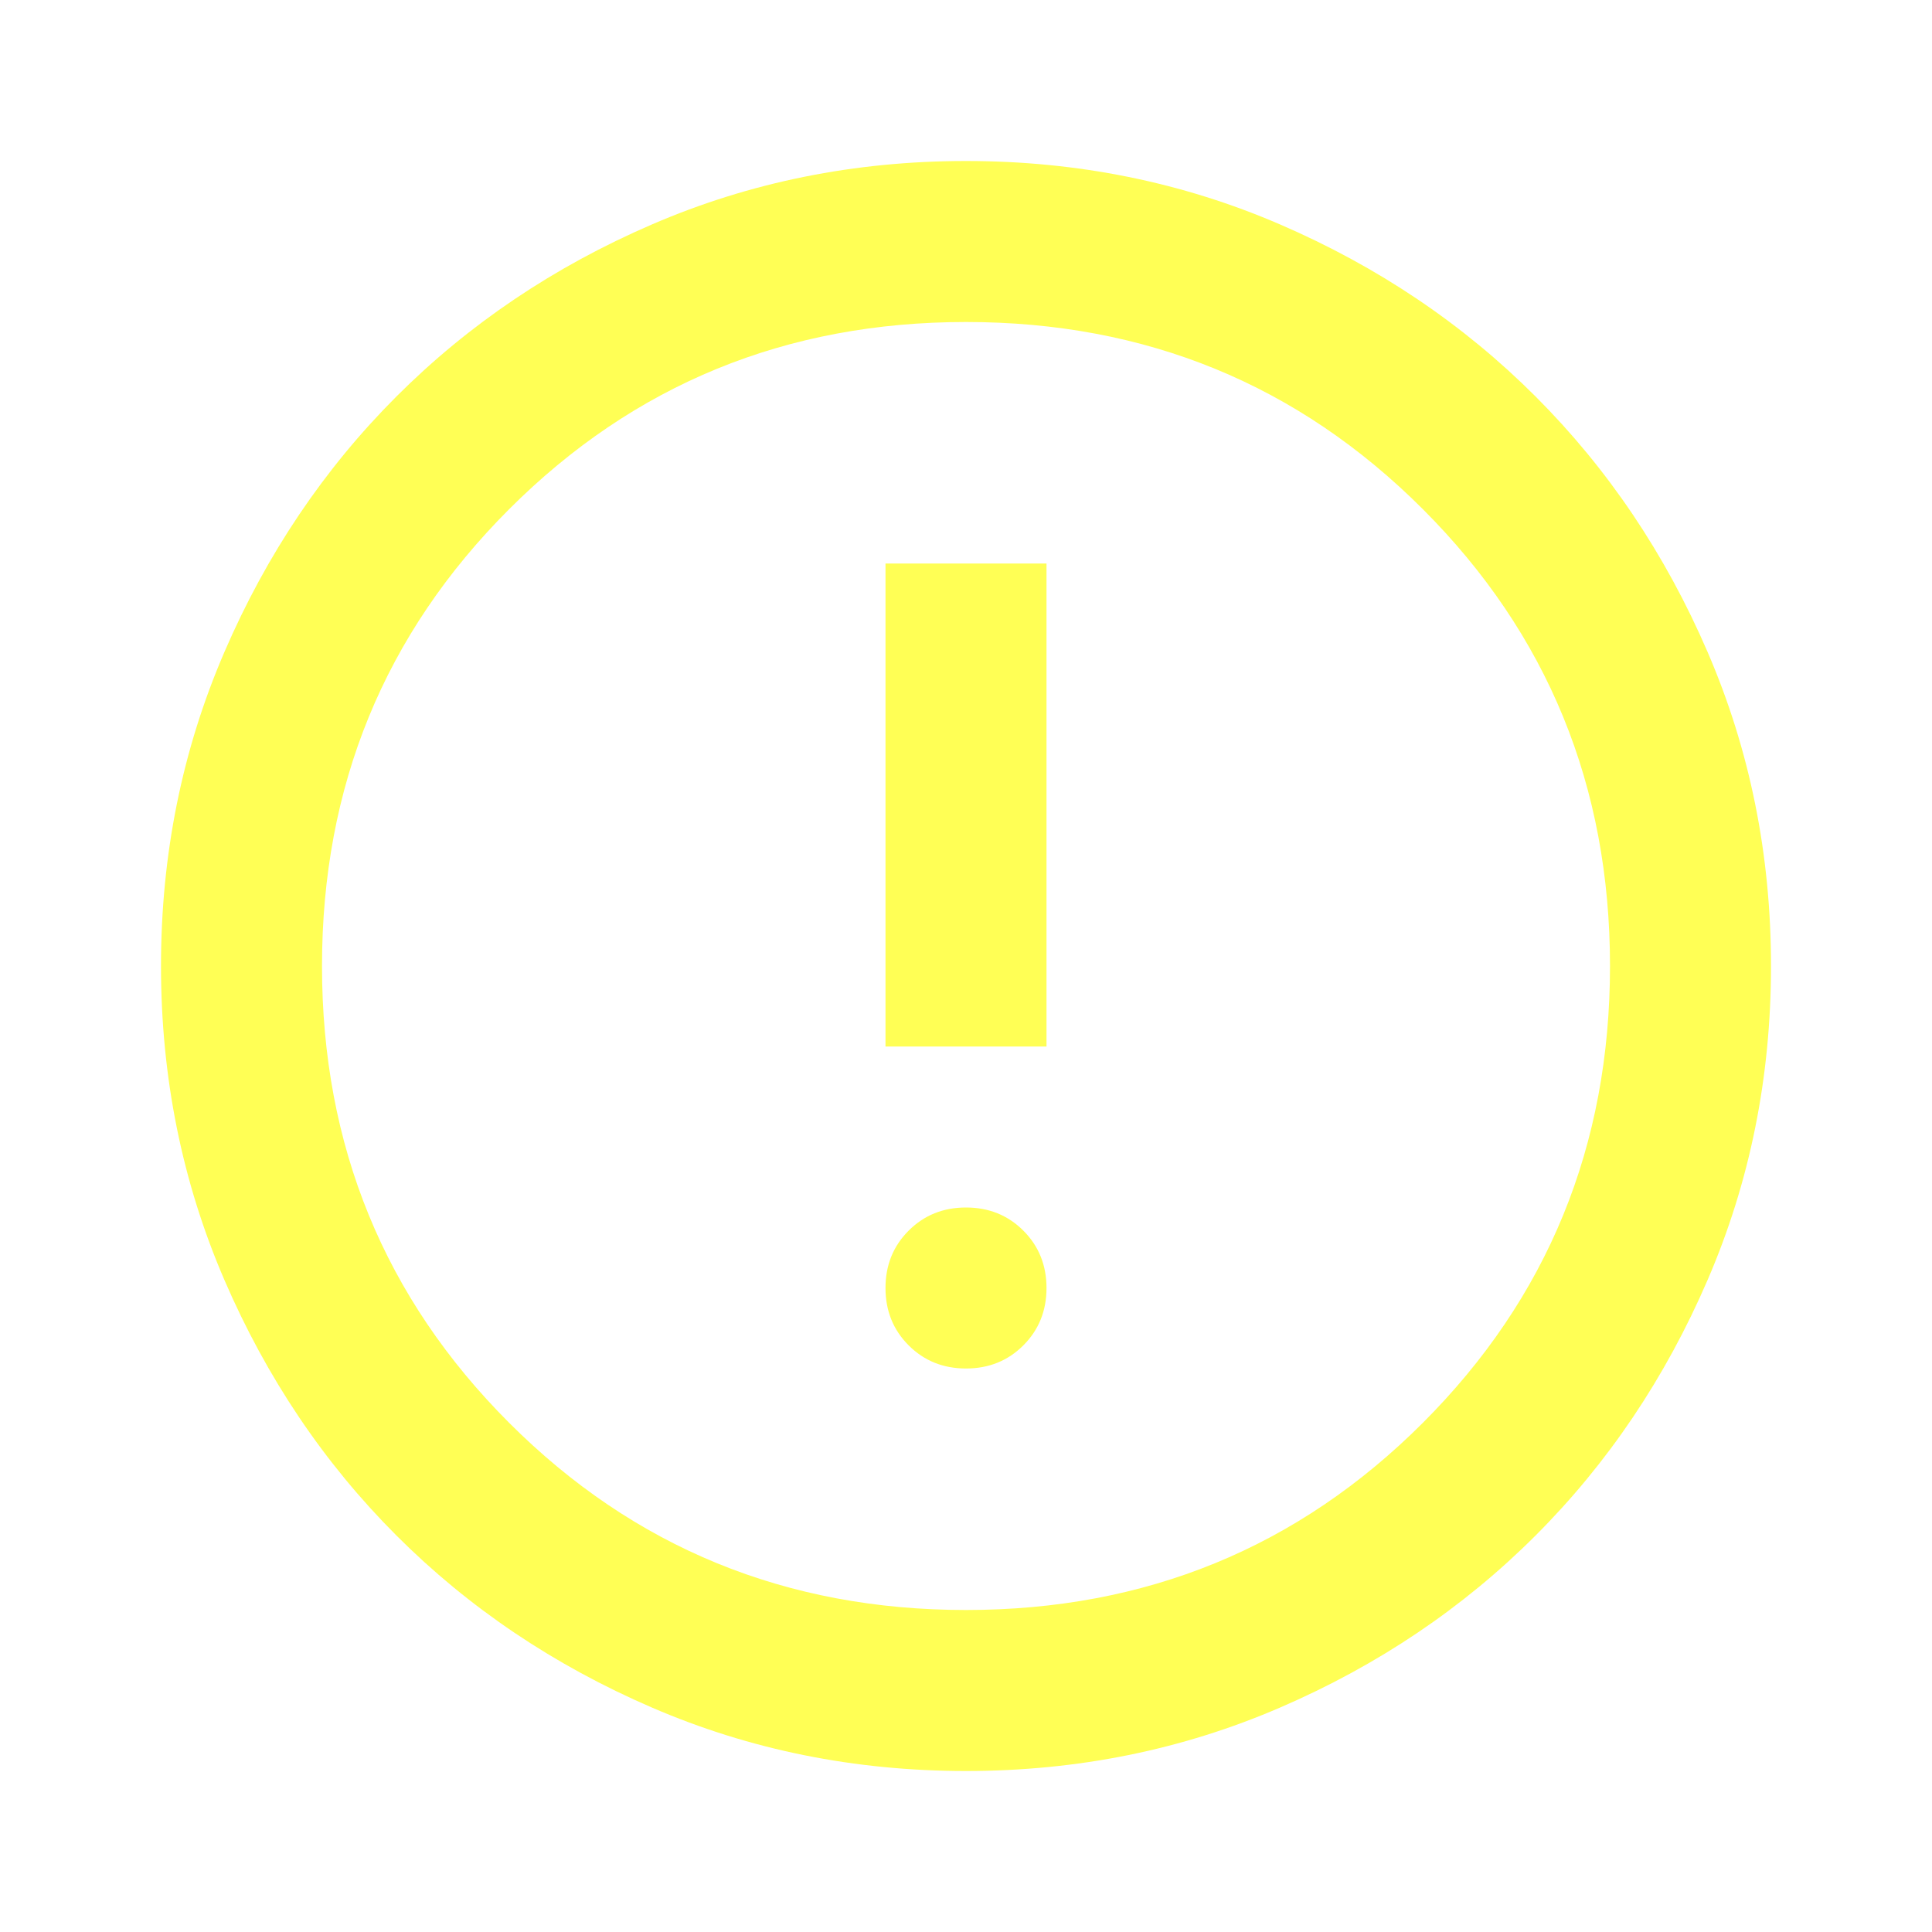
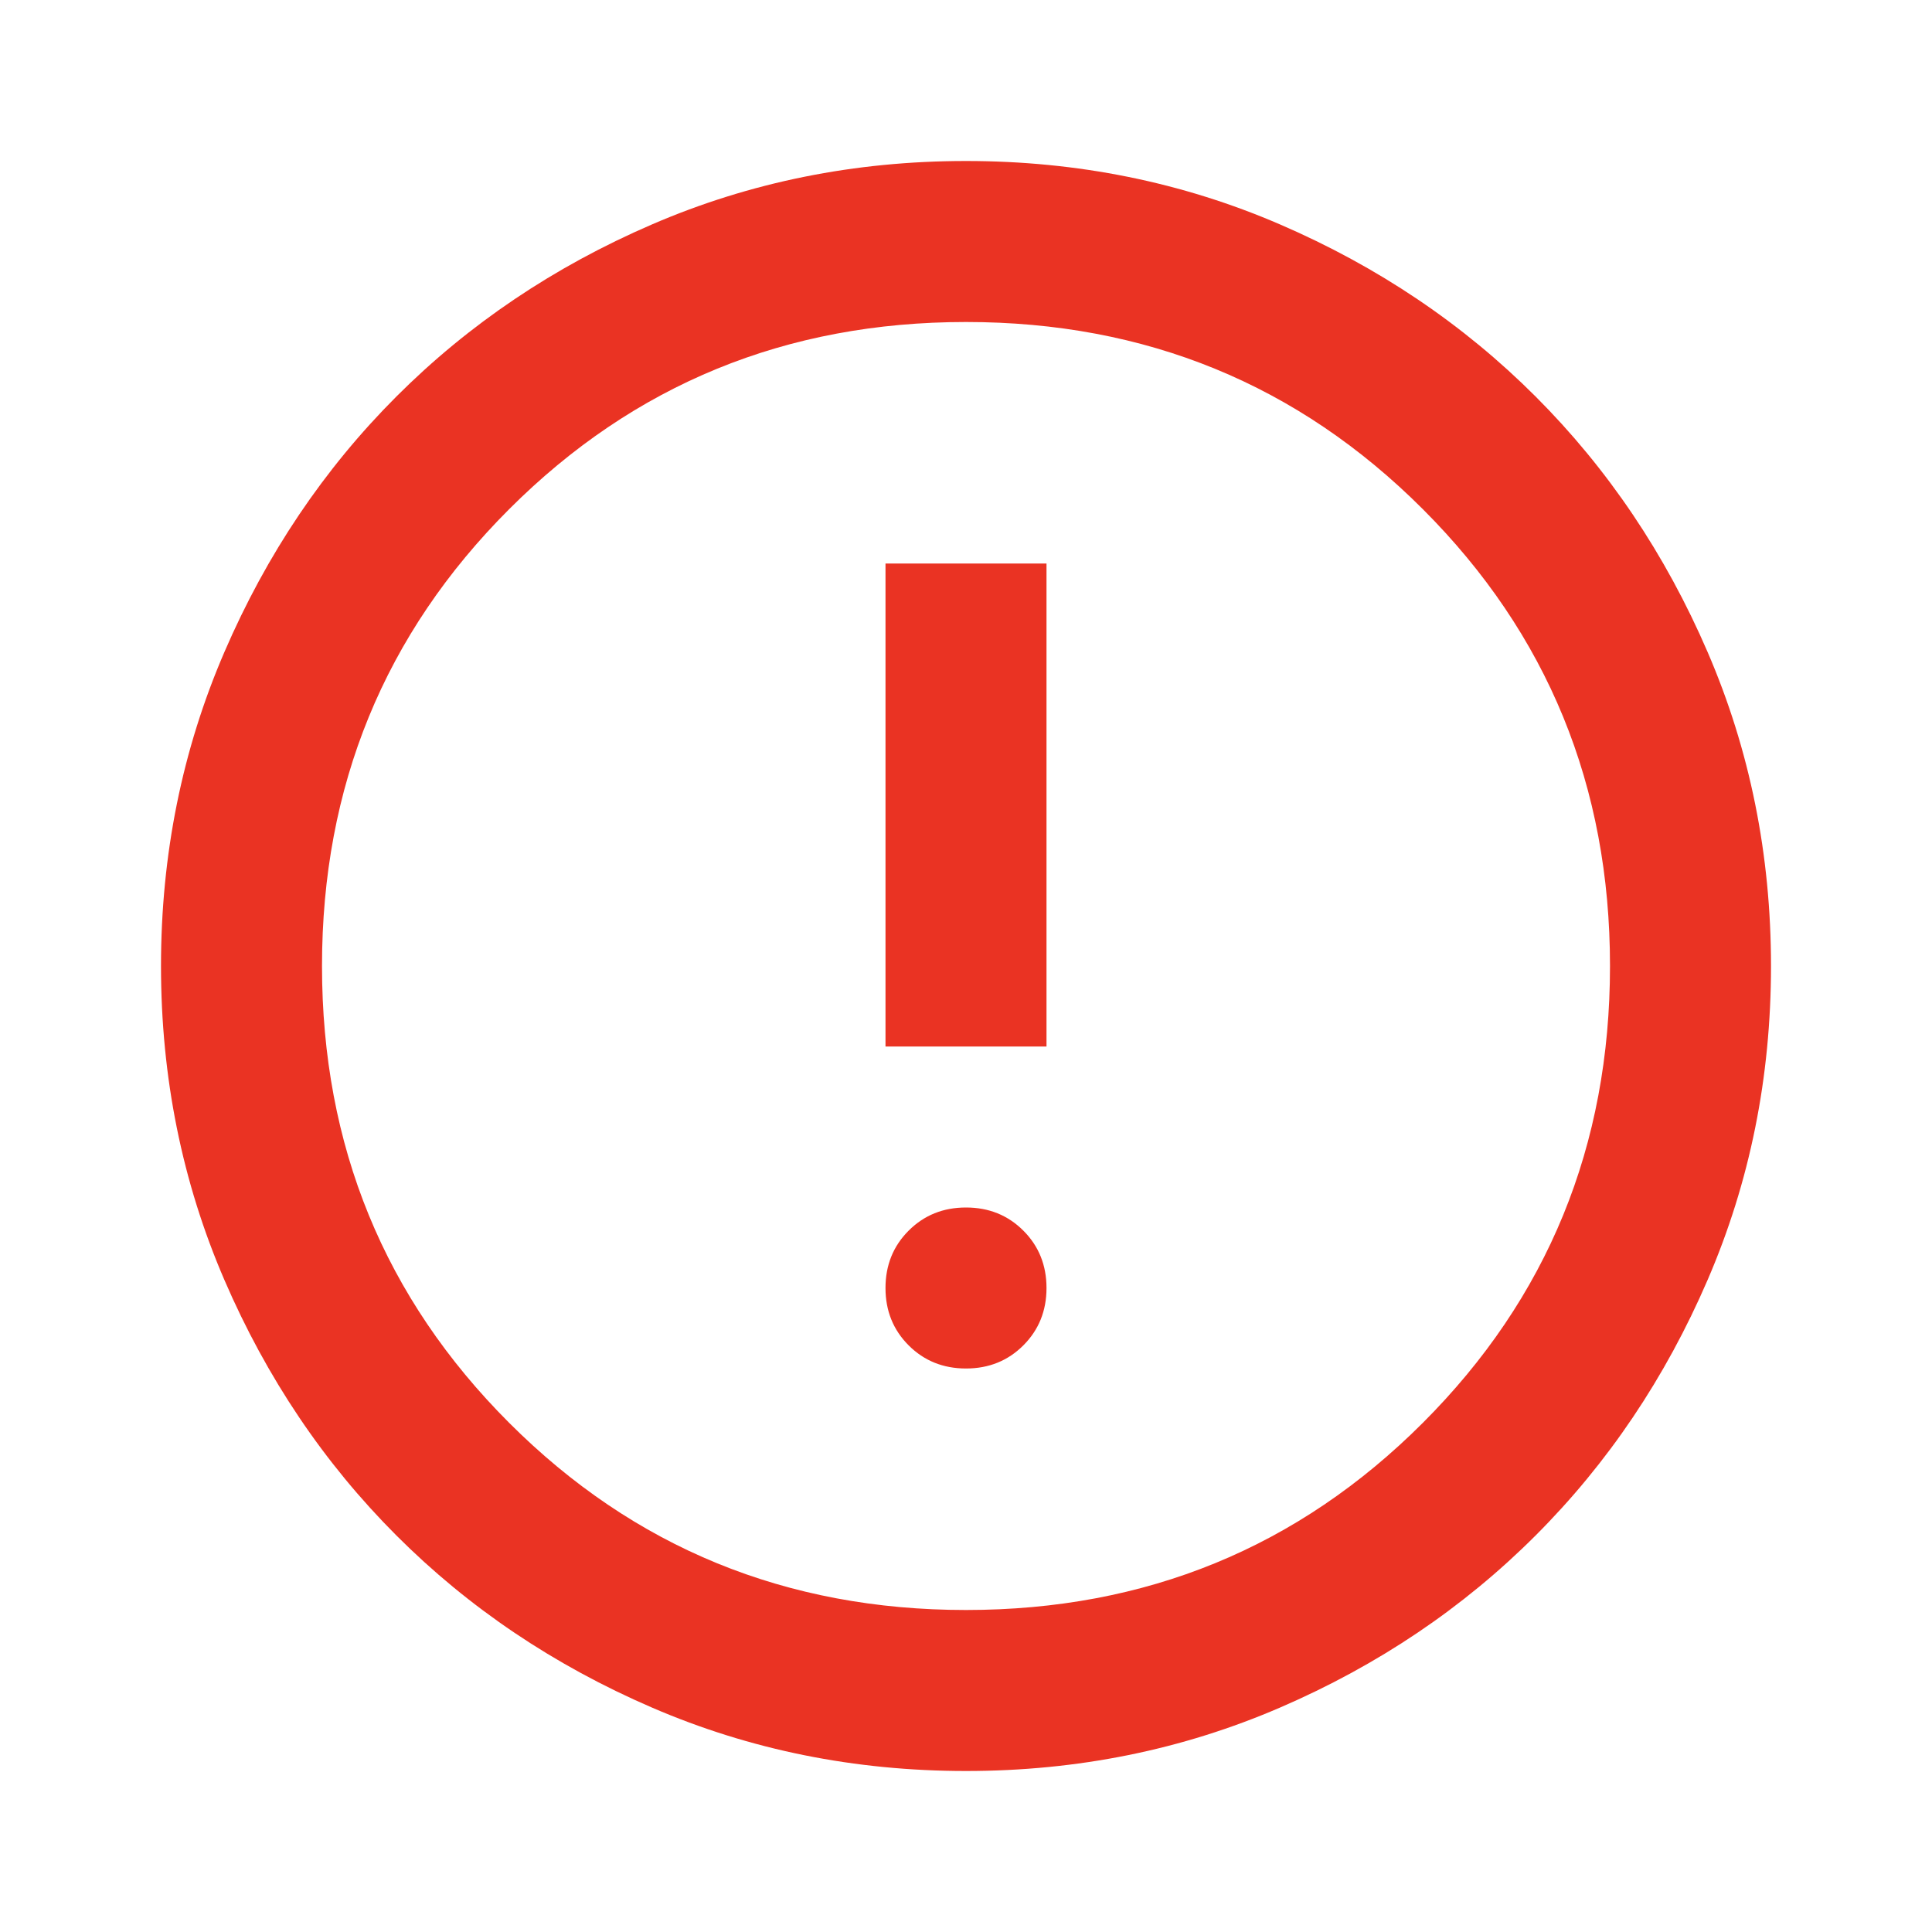
- <svg xmlns="http://www.w3.org/2000/svg" height="24px" viewBox="0 -960 960 960" width="24px" fill="#FFFF55">
+ <svg xmlns="http://www.w3.org/2000/svg" height="24px" viewBox="0 -960 960 960" width="24px" fill="#EA3323">
  <path d="M480-280q17 0 28.5-11.5T520-320q0-17-11.5-28.5T480-360q-17 0-28.5 11.5T440-320q0 17 11.5 28.5T480-280Zm-40-160h80v-240h-80v240Zm40 360q-83 0-156-31.5T197-197q-54-54-85.5-127T80-480q0-83 31.5-156T197-763q54-54 127-85.5T480-880q83 0 156 31.5T763-763q54 54 85.5 127T880-480q0 83-31.5 156T763-197q-54 54-127 85.5T480-80Zm0-80q134 0 227-93t93-227q0-134-93-227t-227-93q-134 0-227 93t-93 227q0 134 93 227t227 93Zm0-320Z" />
</svg>
